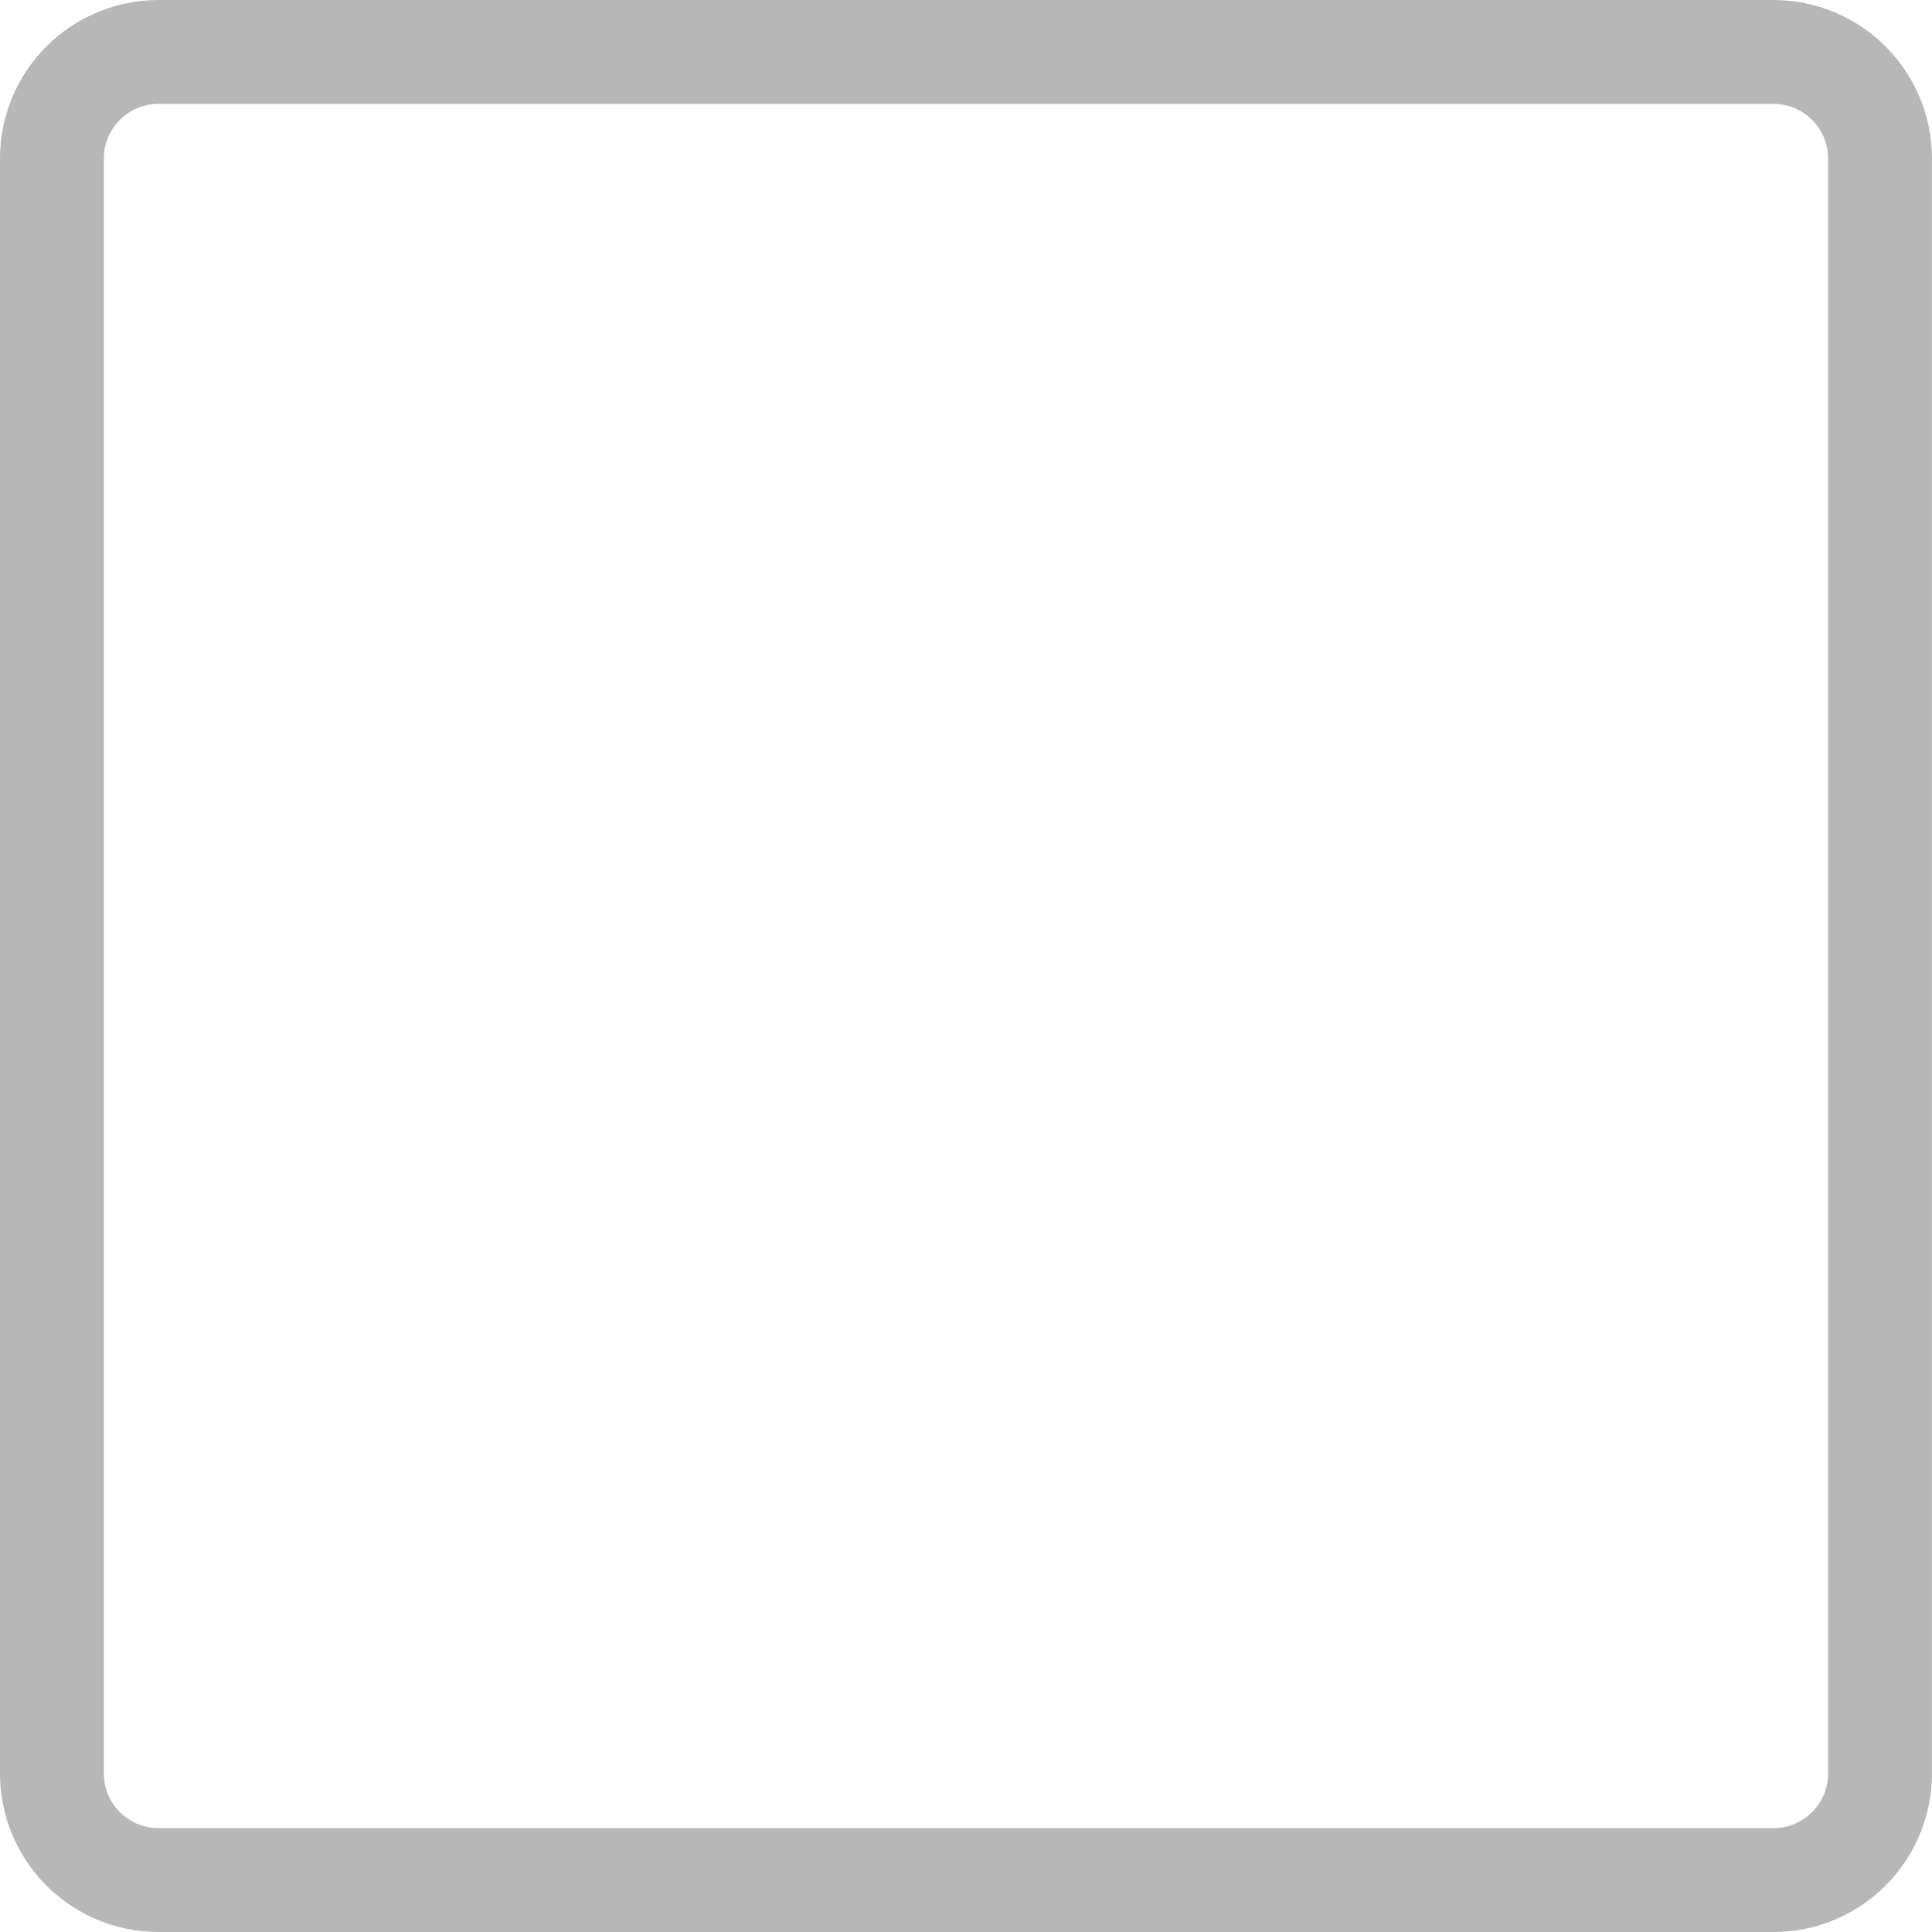
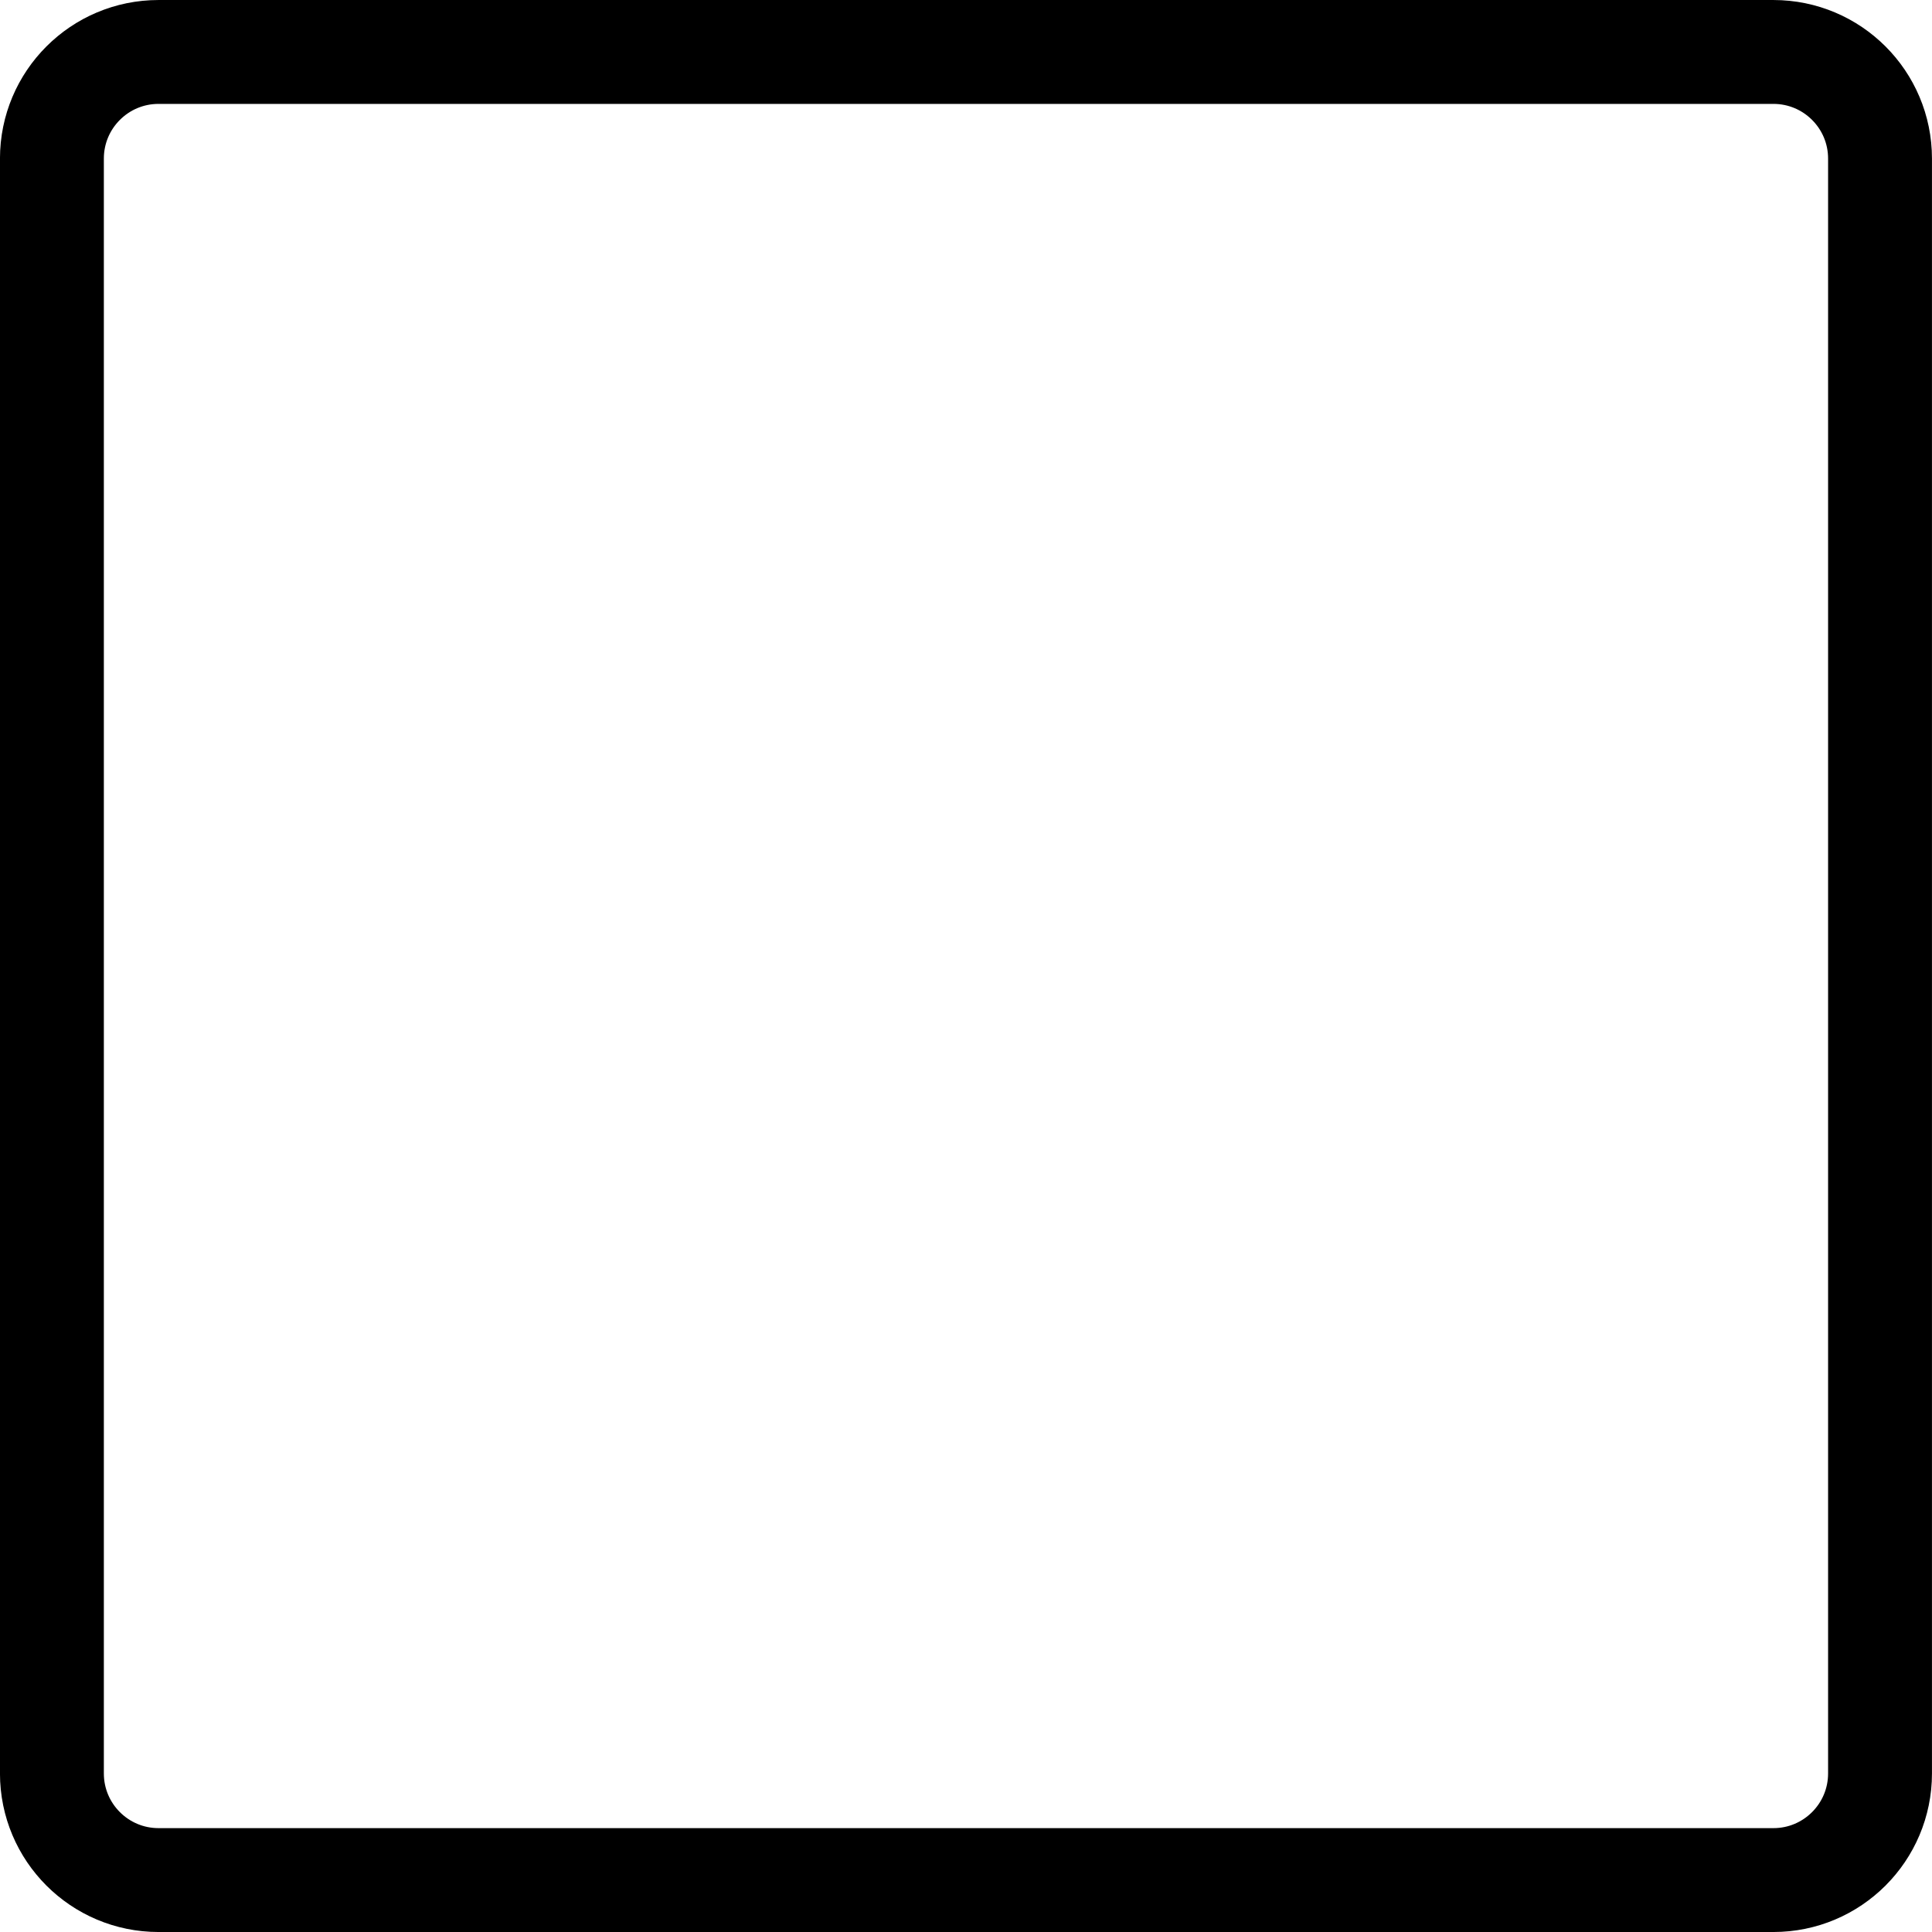
<svg xmlns="http://www.w3.org/2000/svg" width="128" height="128" viewBox="0 0 33.867 33.867" version="1.1" id="svg8">
  <defs id="defs2" />
  <g id="layer1" transform="translate(0,-263.1333)">
-     <rect style="opacity:1;fill:none;fill-opacity:1;fill-rule:nonzero;stroke:#b7b7b7;stroke-width:1.821;stroke-linecap:round;stroke-linejoin:miter;stroke-miterlimit:4;stroke-dasharray:none;stroke-dashoffset:0;stroke-opacity:1;paint-order:normal" id="rect4531" width="32.046" height="32.046" x="0.91" y="264.044" ry="1.869" />
+     <rect style="opacity:1;fill:none;fill-opacity:1;fill-rule:nonzero;stroke:#000000;stroke-width:1.821;stroke-linecap:round;stroke-linejoin:miter;stroke-miterlimit:4;stroke-dasharray:none;stroke-dashoffset:0;stroke-opacity:1;paint-order:normal" id="rect4531" width="32.046" height="32.046" x="0.91" y="264.044" ry="1.869" />
  </g>
</svg>
